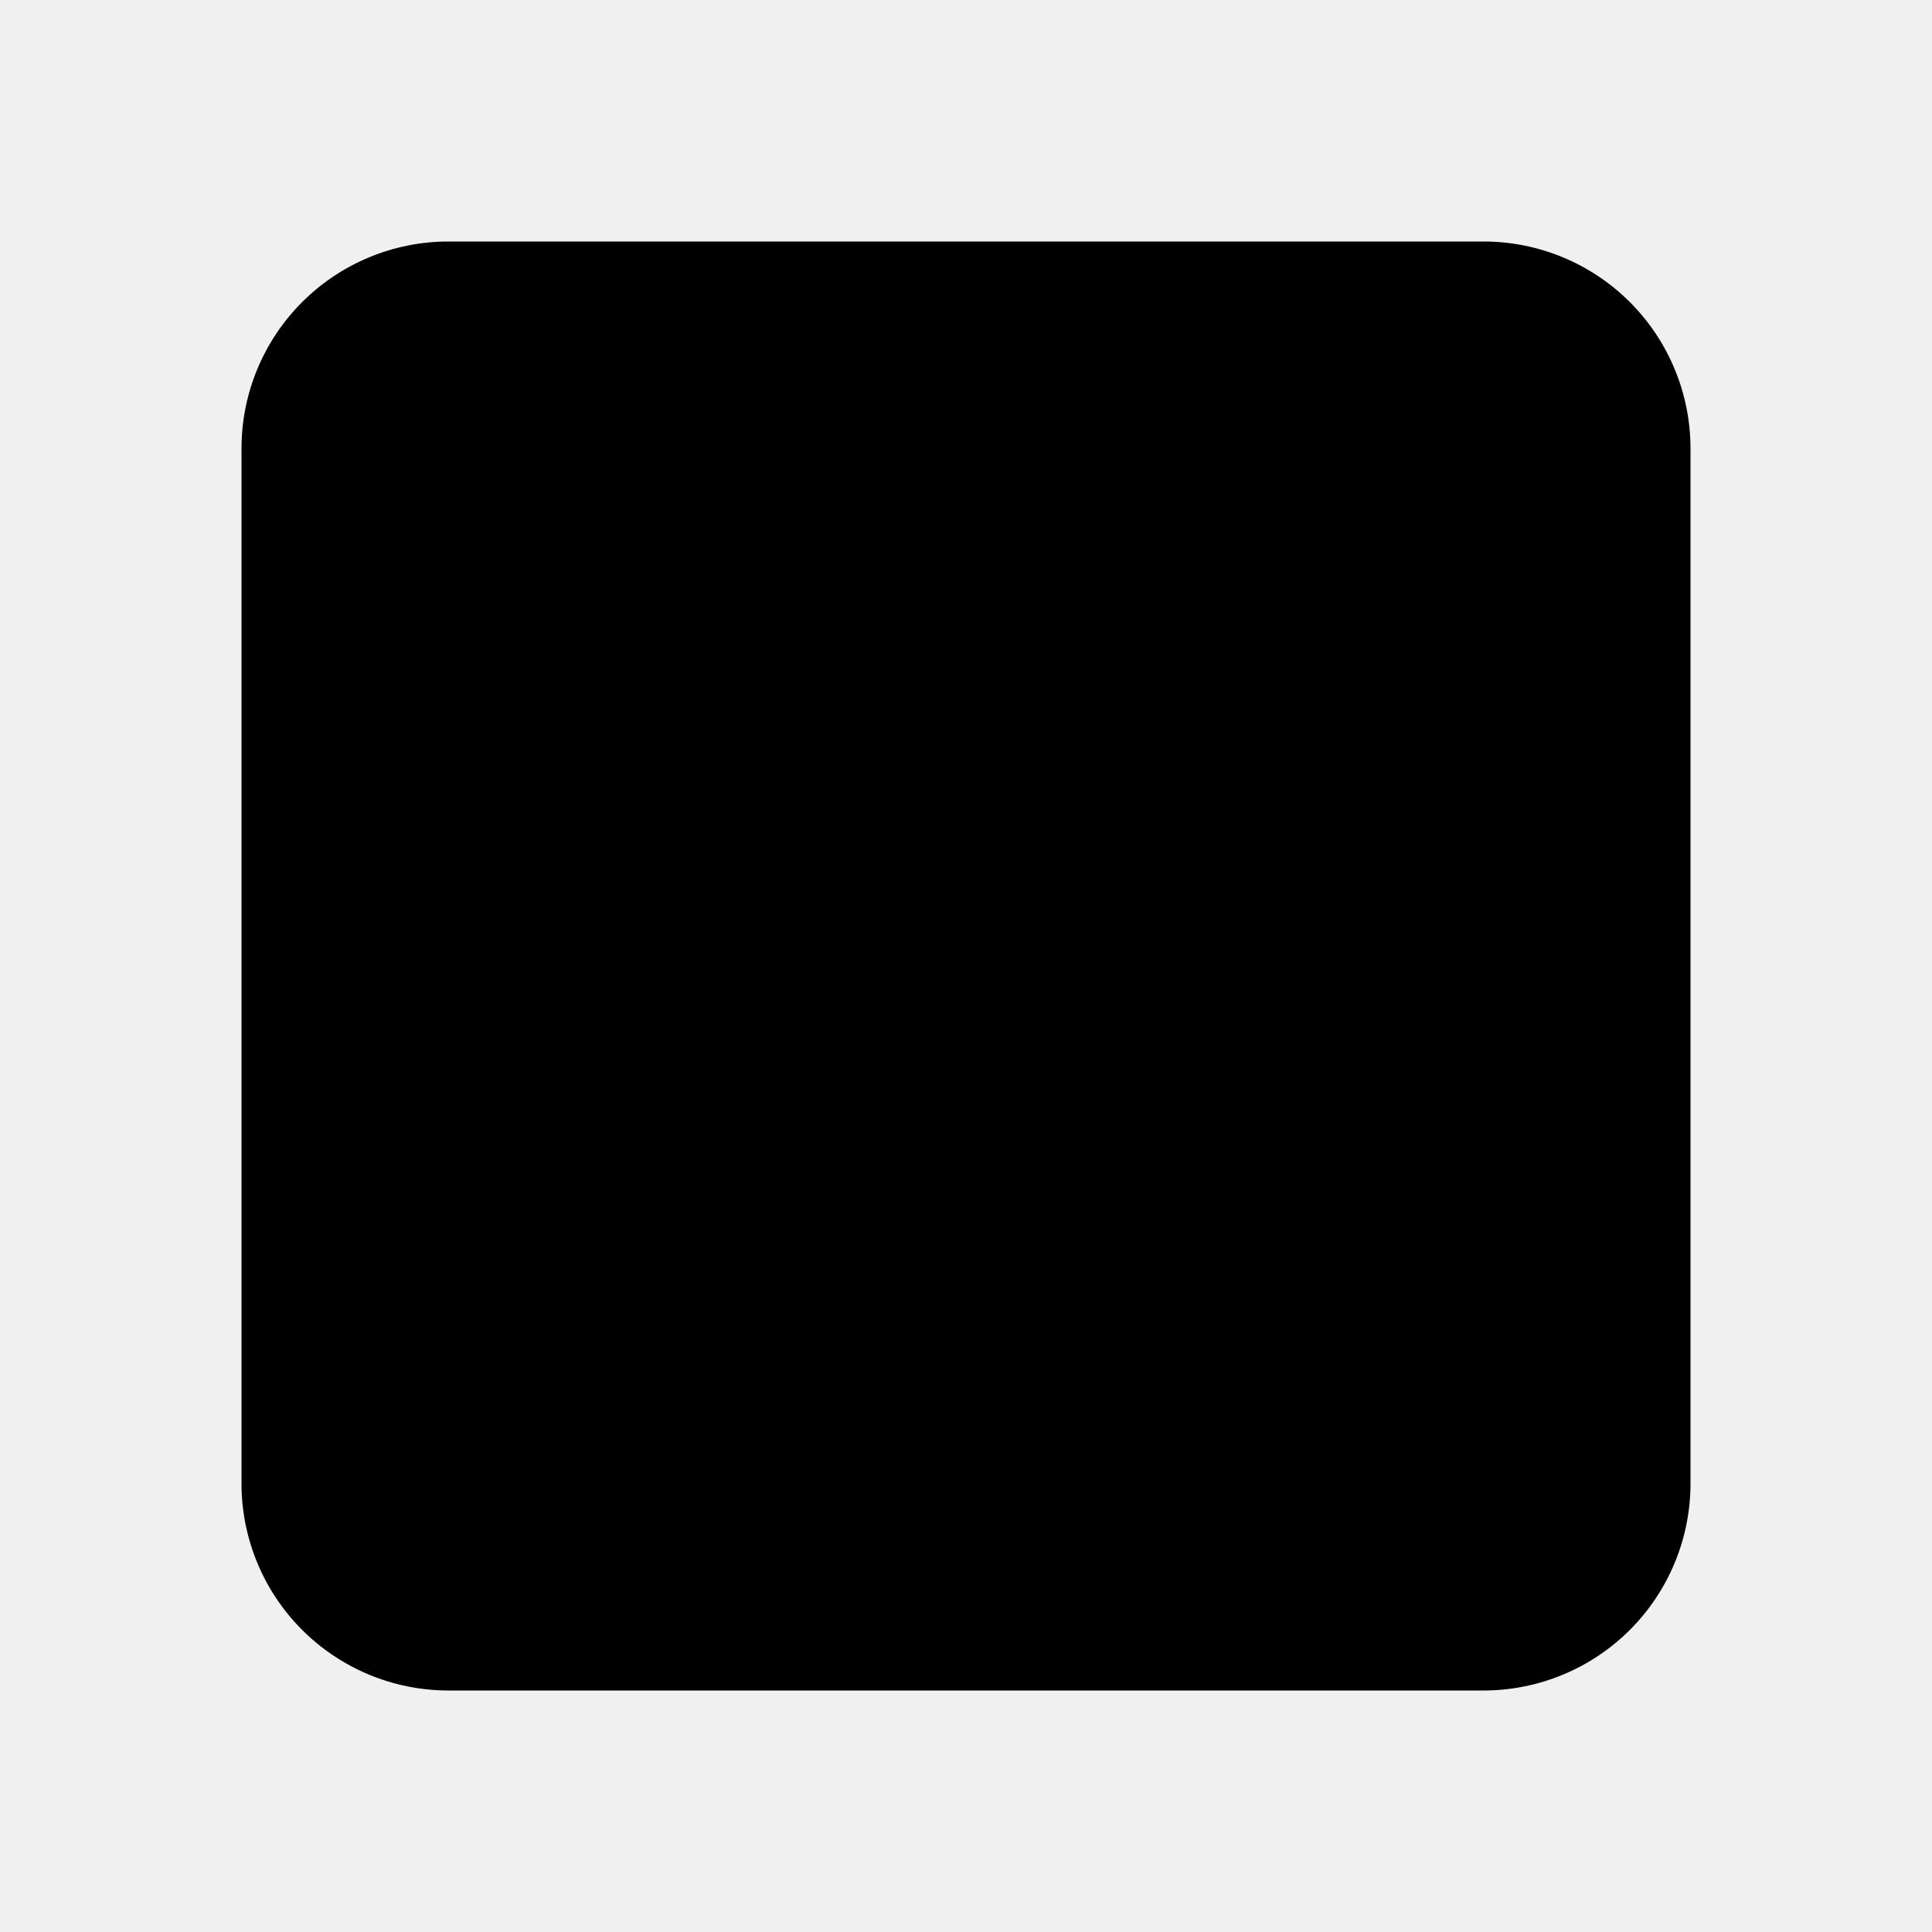
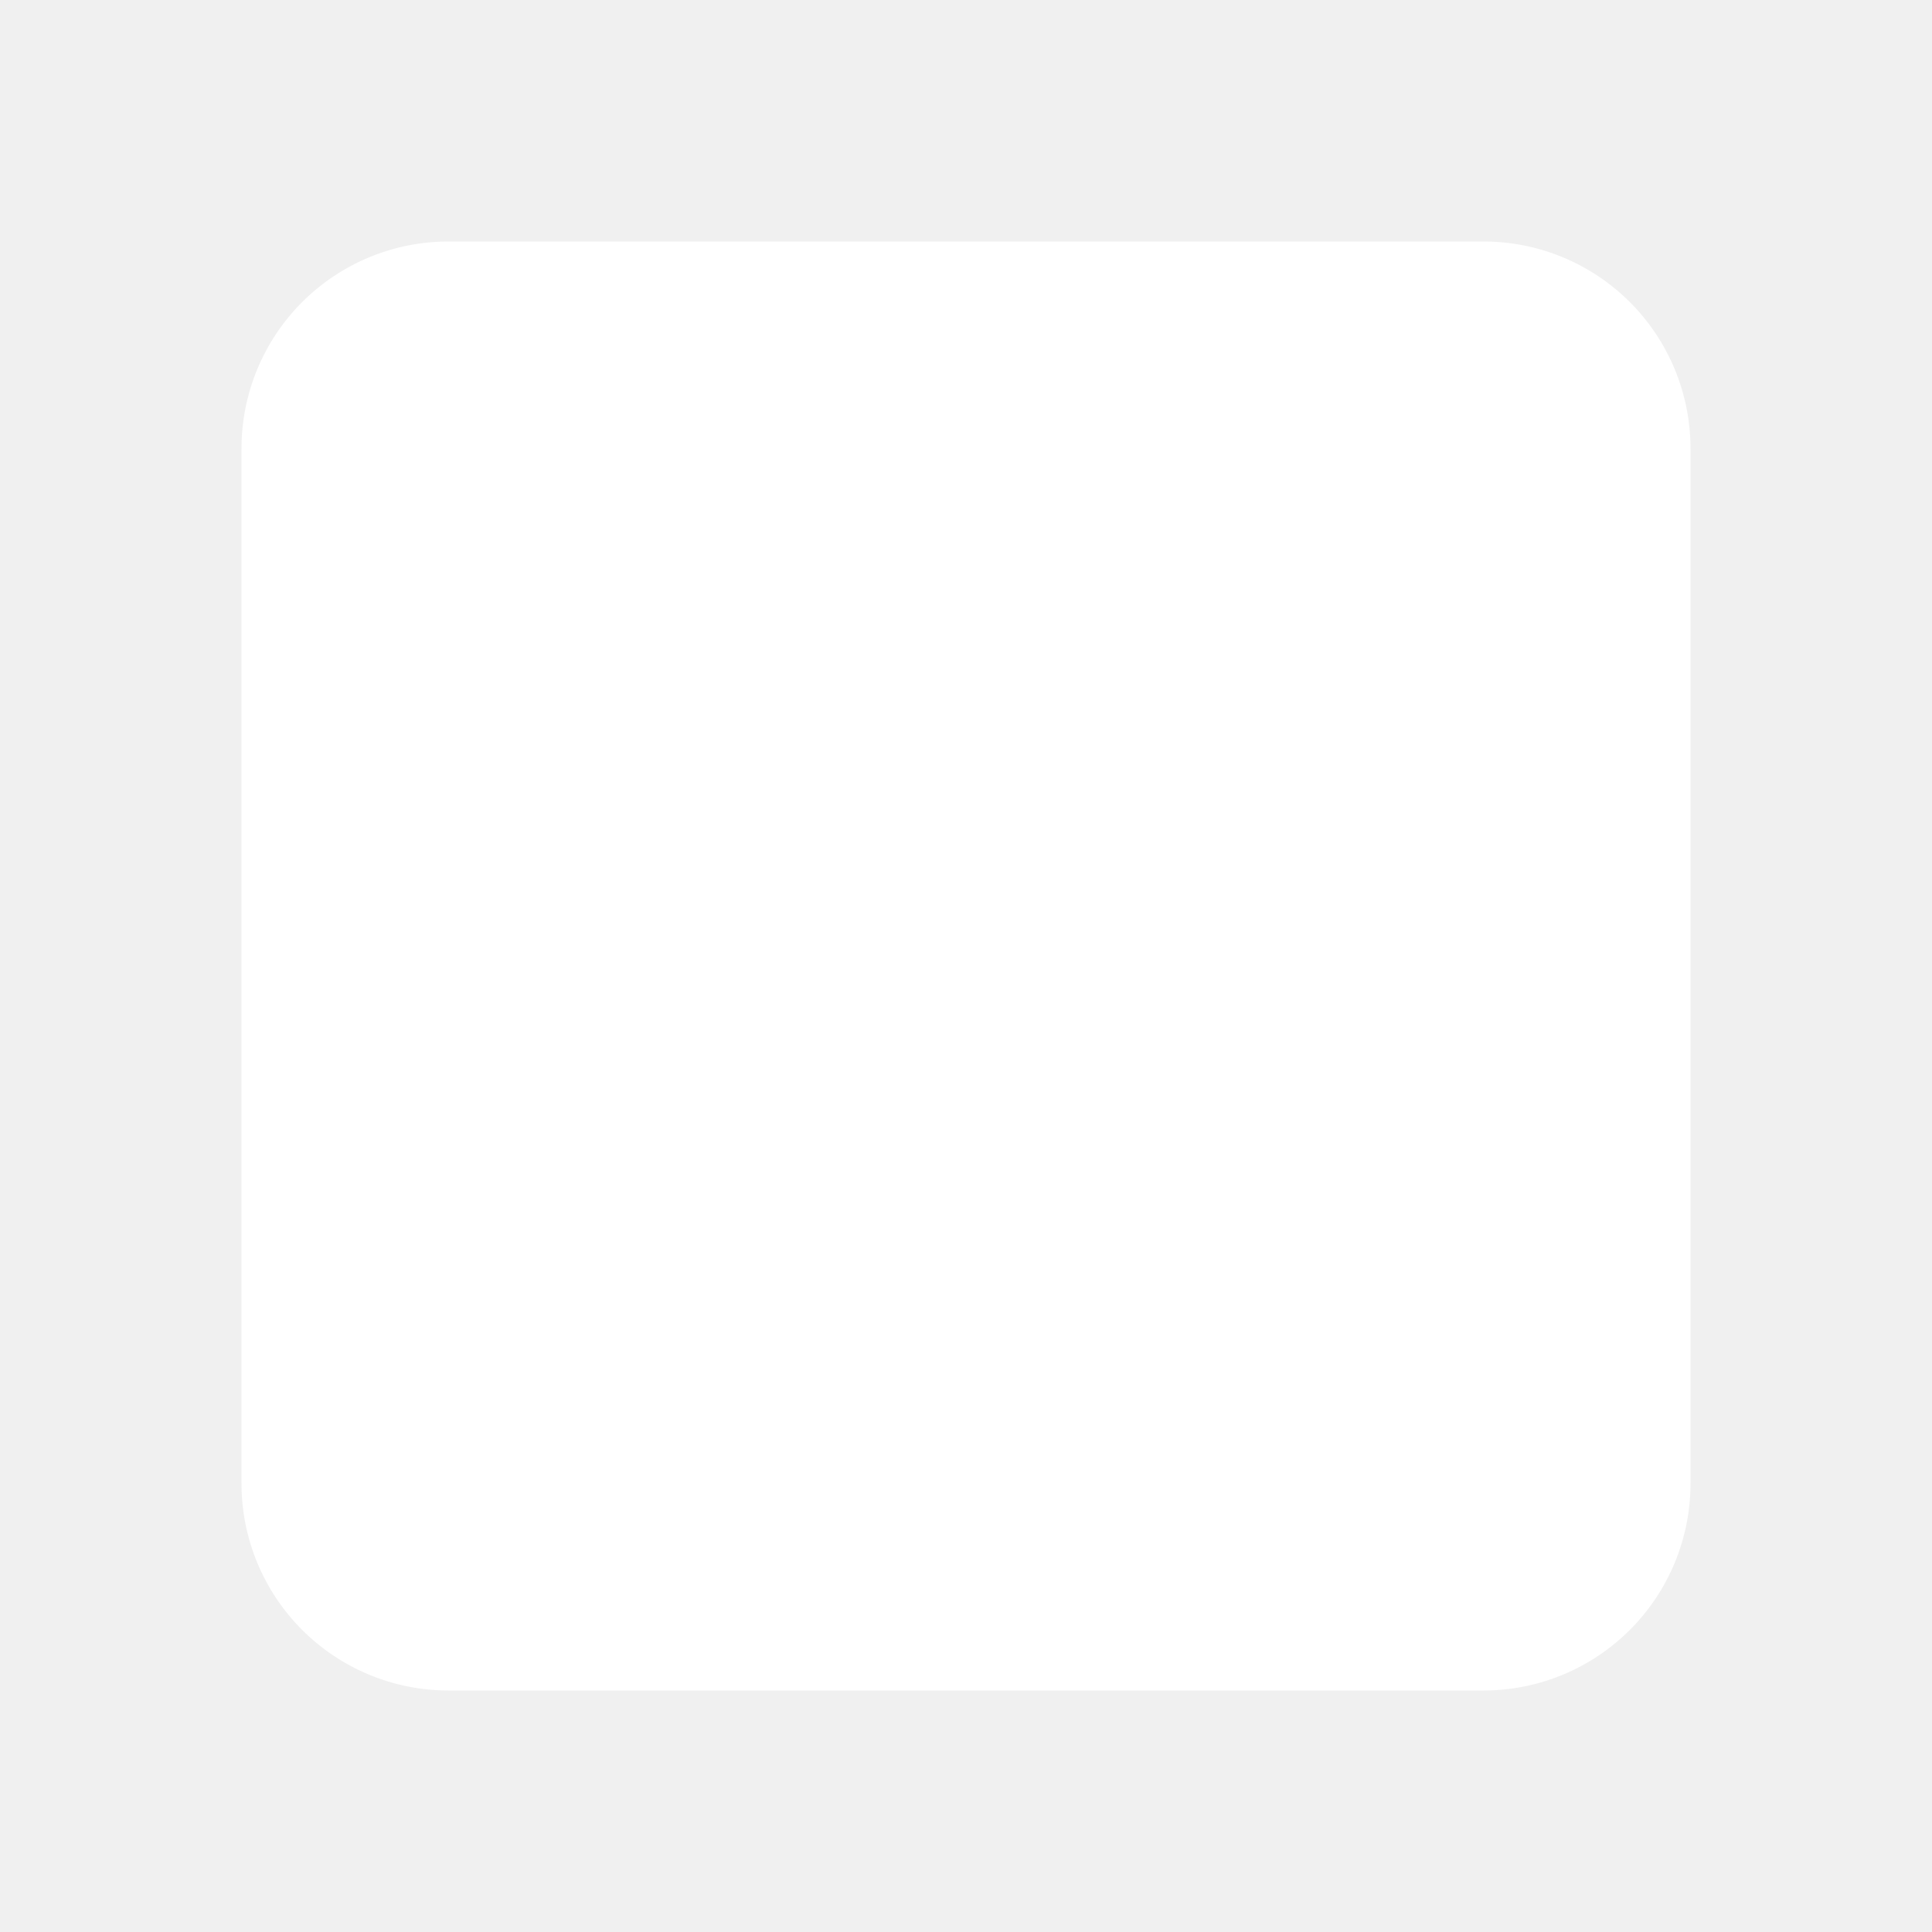
<svg xmlns="http://www.w3.org/2000/svg" width="64" height="64" viewBox="0 0 64 64" fill="none">
-   <path d="M14.857 8C13.039 8 11.294 8.722 10.008 10.008C8.722 11.294 8 13.039 8 14.857V49.143C8 50.962 8.722 52.706 10.008 53.992C11.294 55.278 13.039 56 14.857 56H49.143C50.962 56 52.706 55.278 53.992 53.992C55.278 52.706 56 50.962 56 49.143V14.857C56 13.039 55.278 11.294 53.992 10.008C52.706 8.722 50.962 8 49.143 8H14.857Z" fill="black" />
+   <path d="M14.857 8C13.039 8 11.294 8.722 10.008 10.008C8.722 11.294 8 13.039 8 14.857V49.143C8 50.962 8.722 52.706 10.008 53.992C11.294 55.278 13.039 56 14.857 56H49.143C50.962 56 52.706 55.278 53.992 53.992C55.278 52.706 56 50.962 56 49.143V14.857C56 13.039 55.278 11.294 53.992 10.008C52.706 8.722 50.962 8 49.143 8H14.857Z" fill="white" />
</svg>
